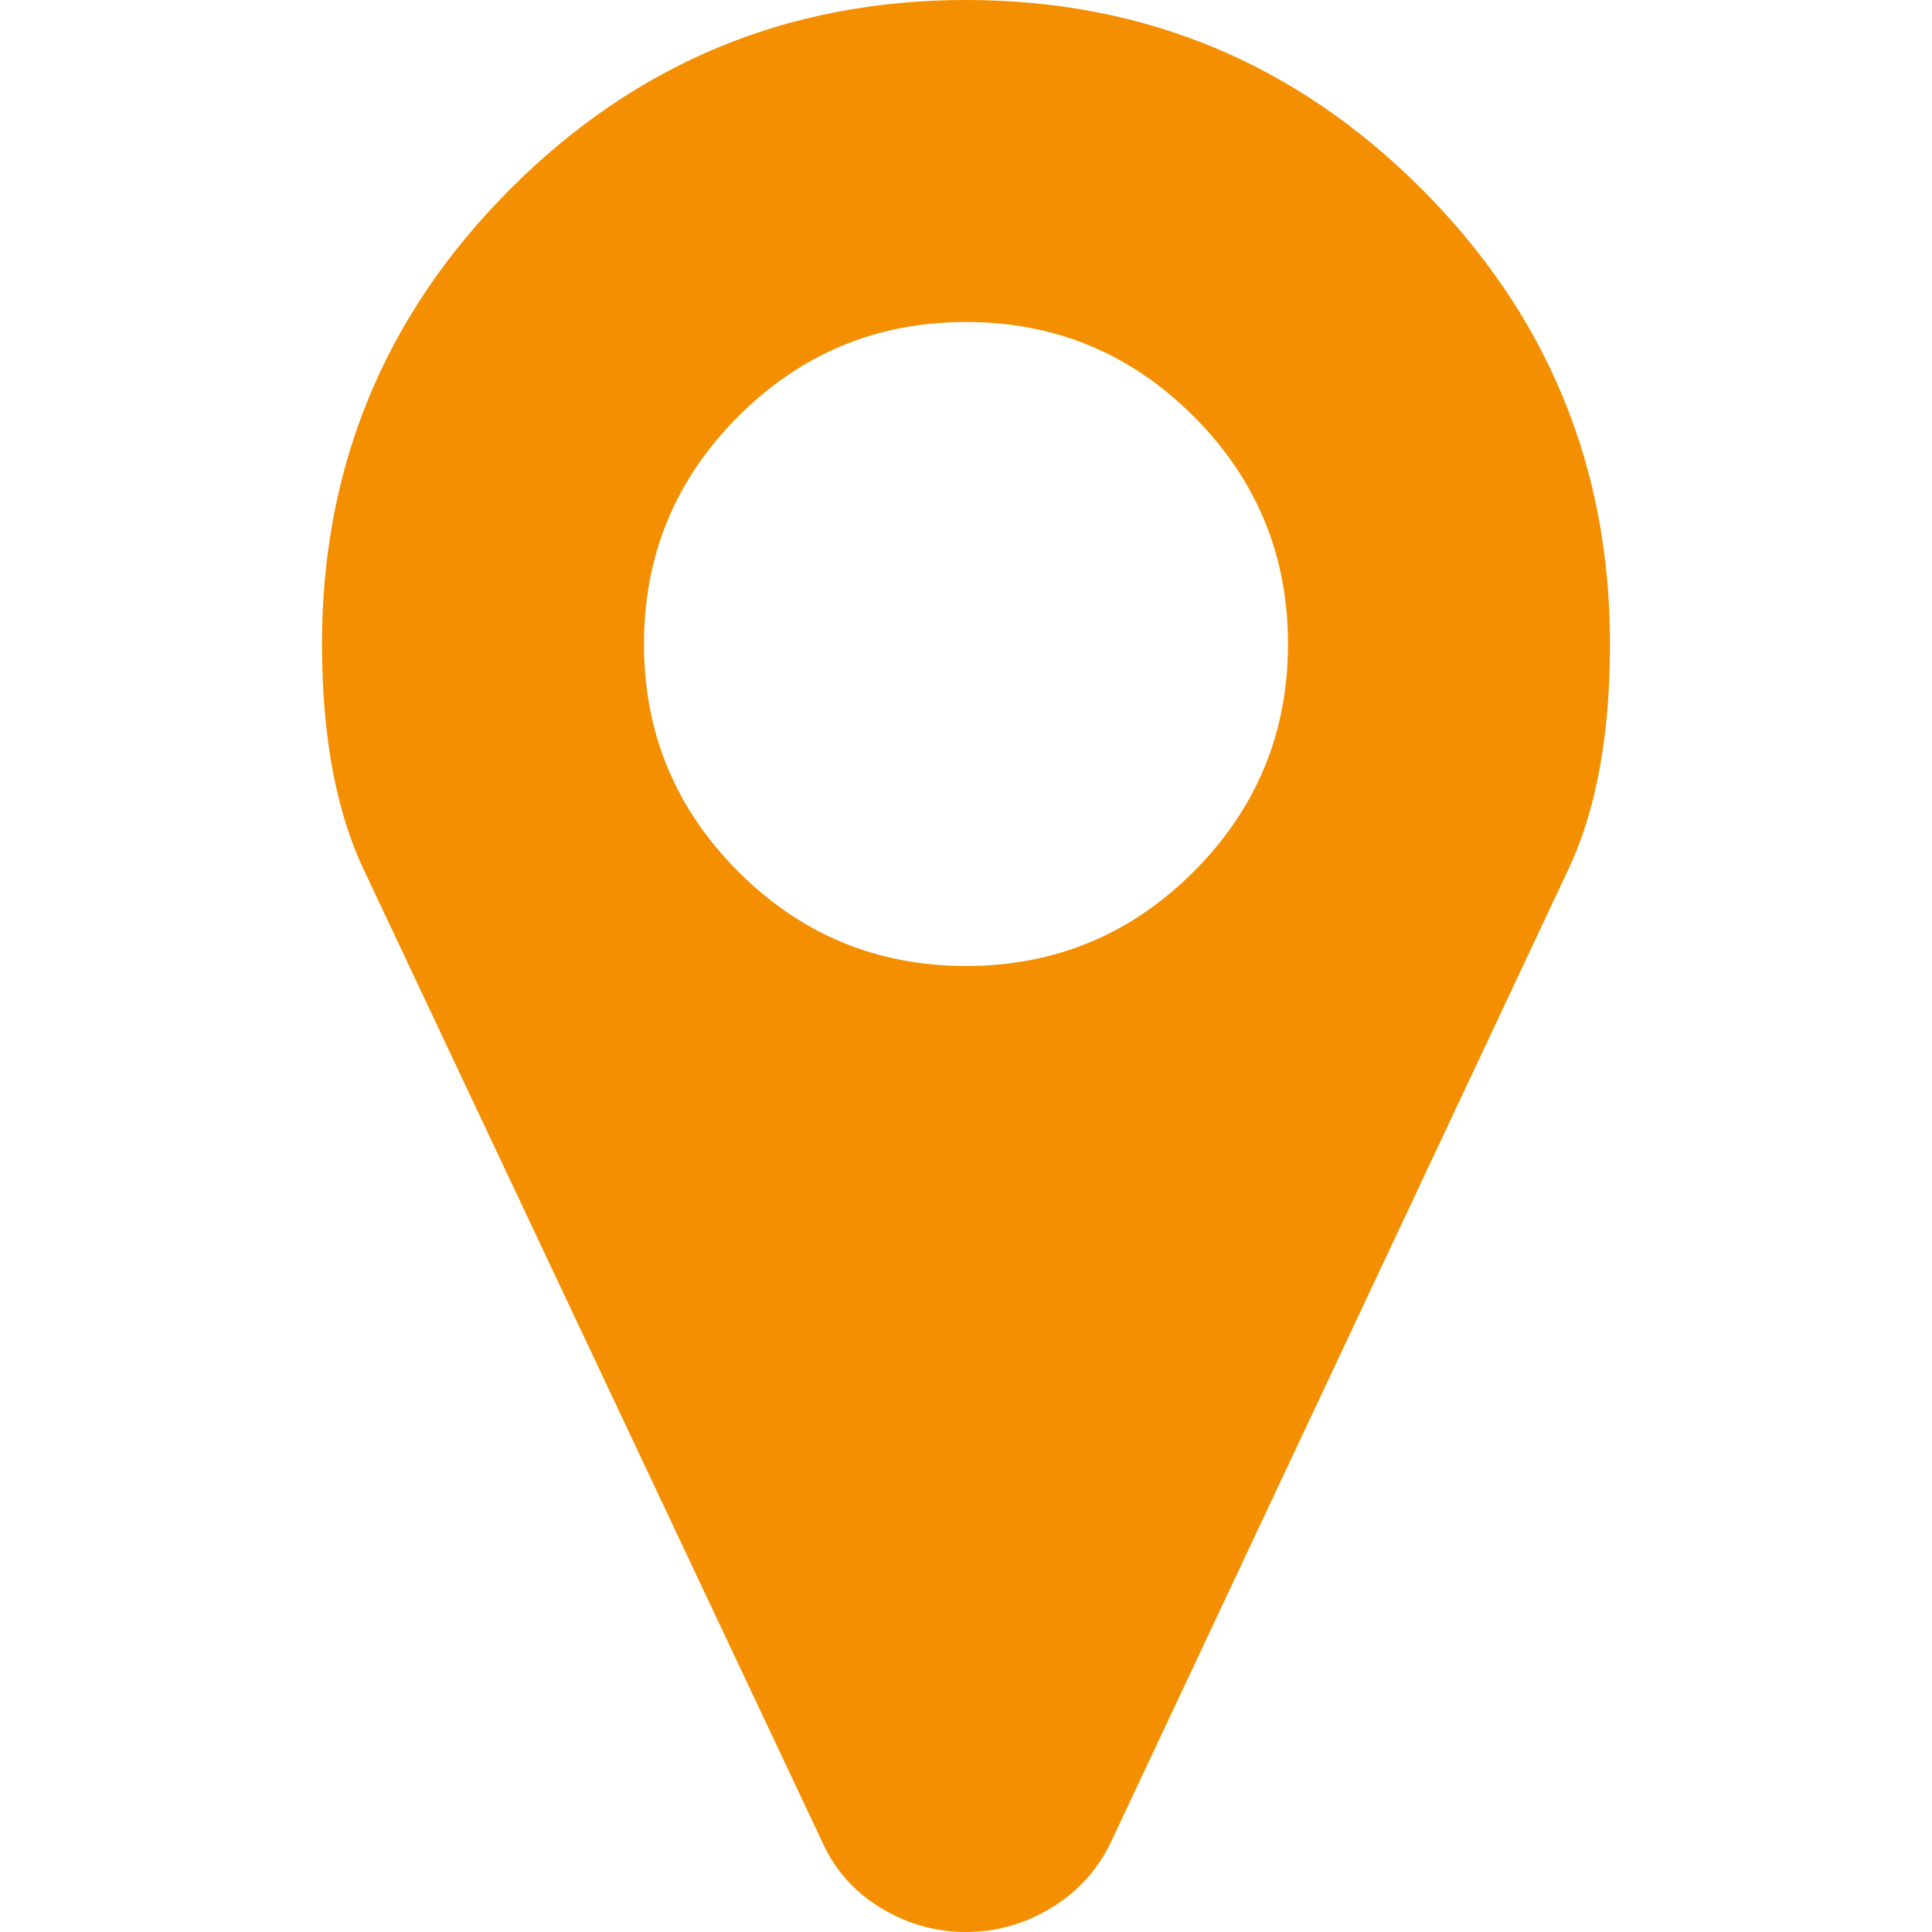
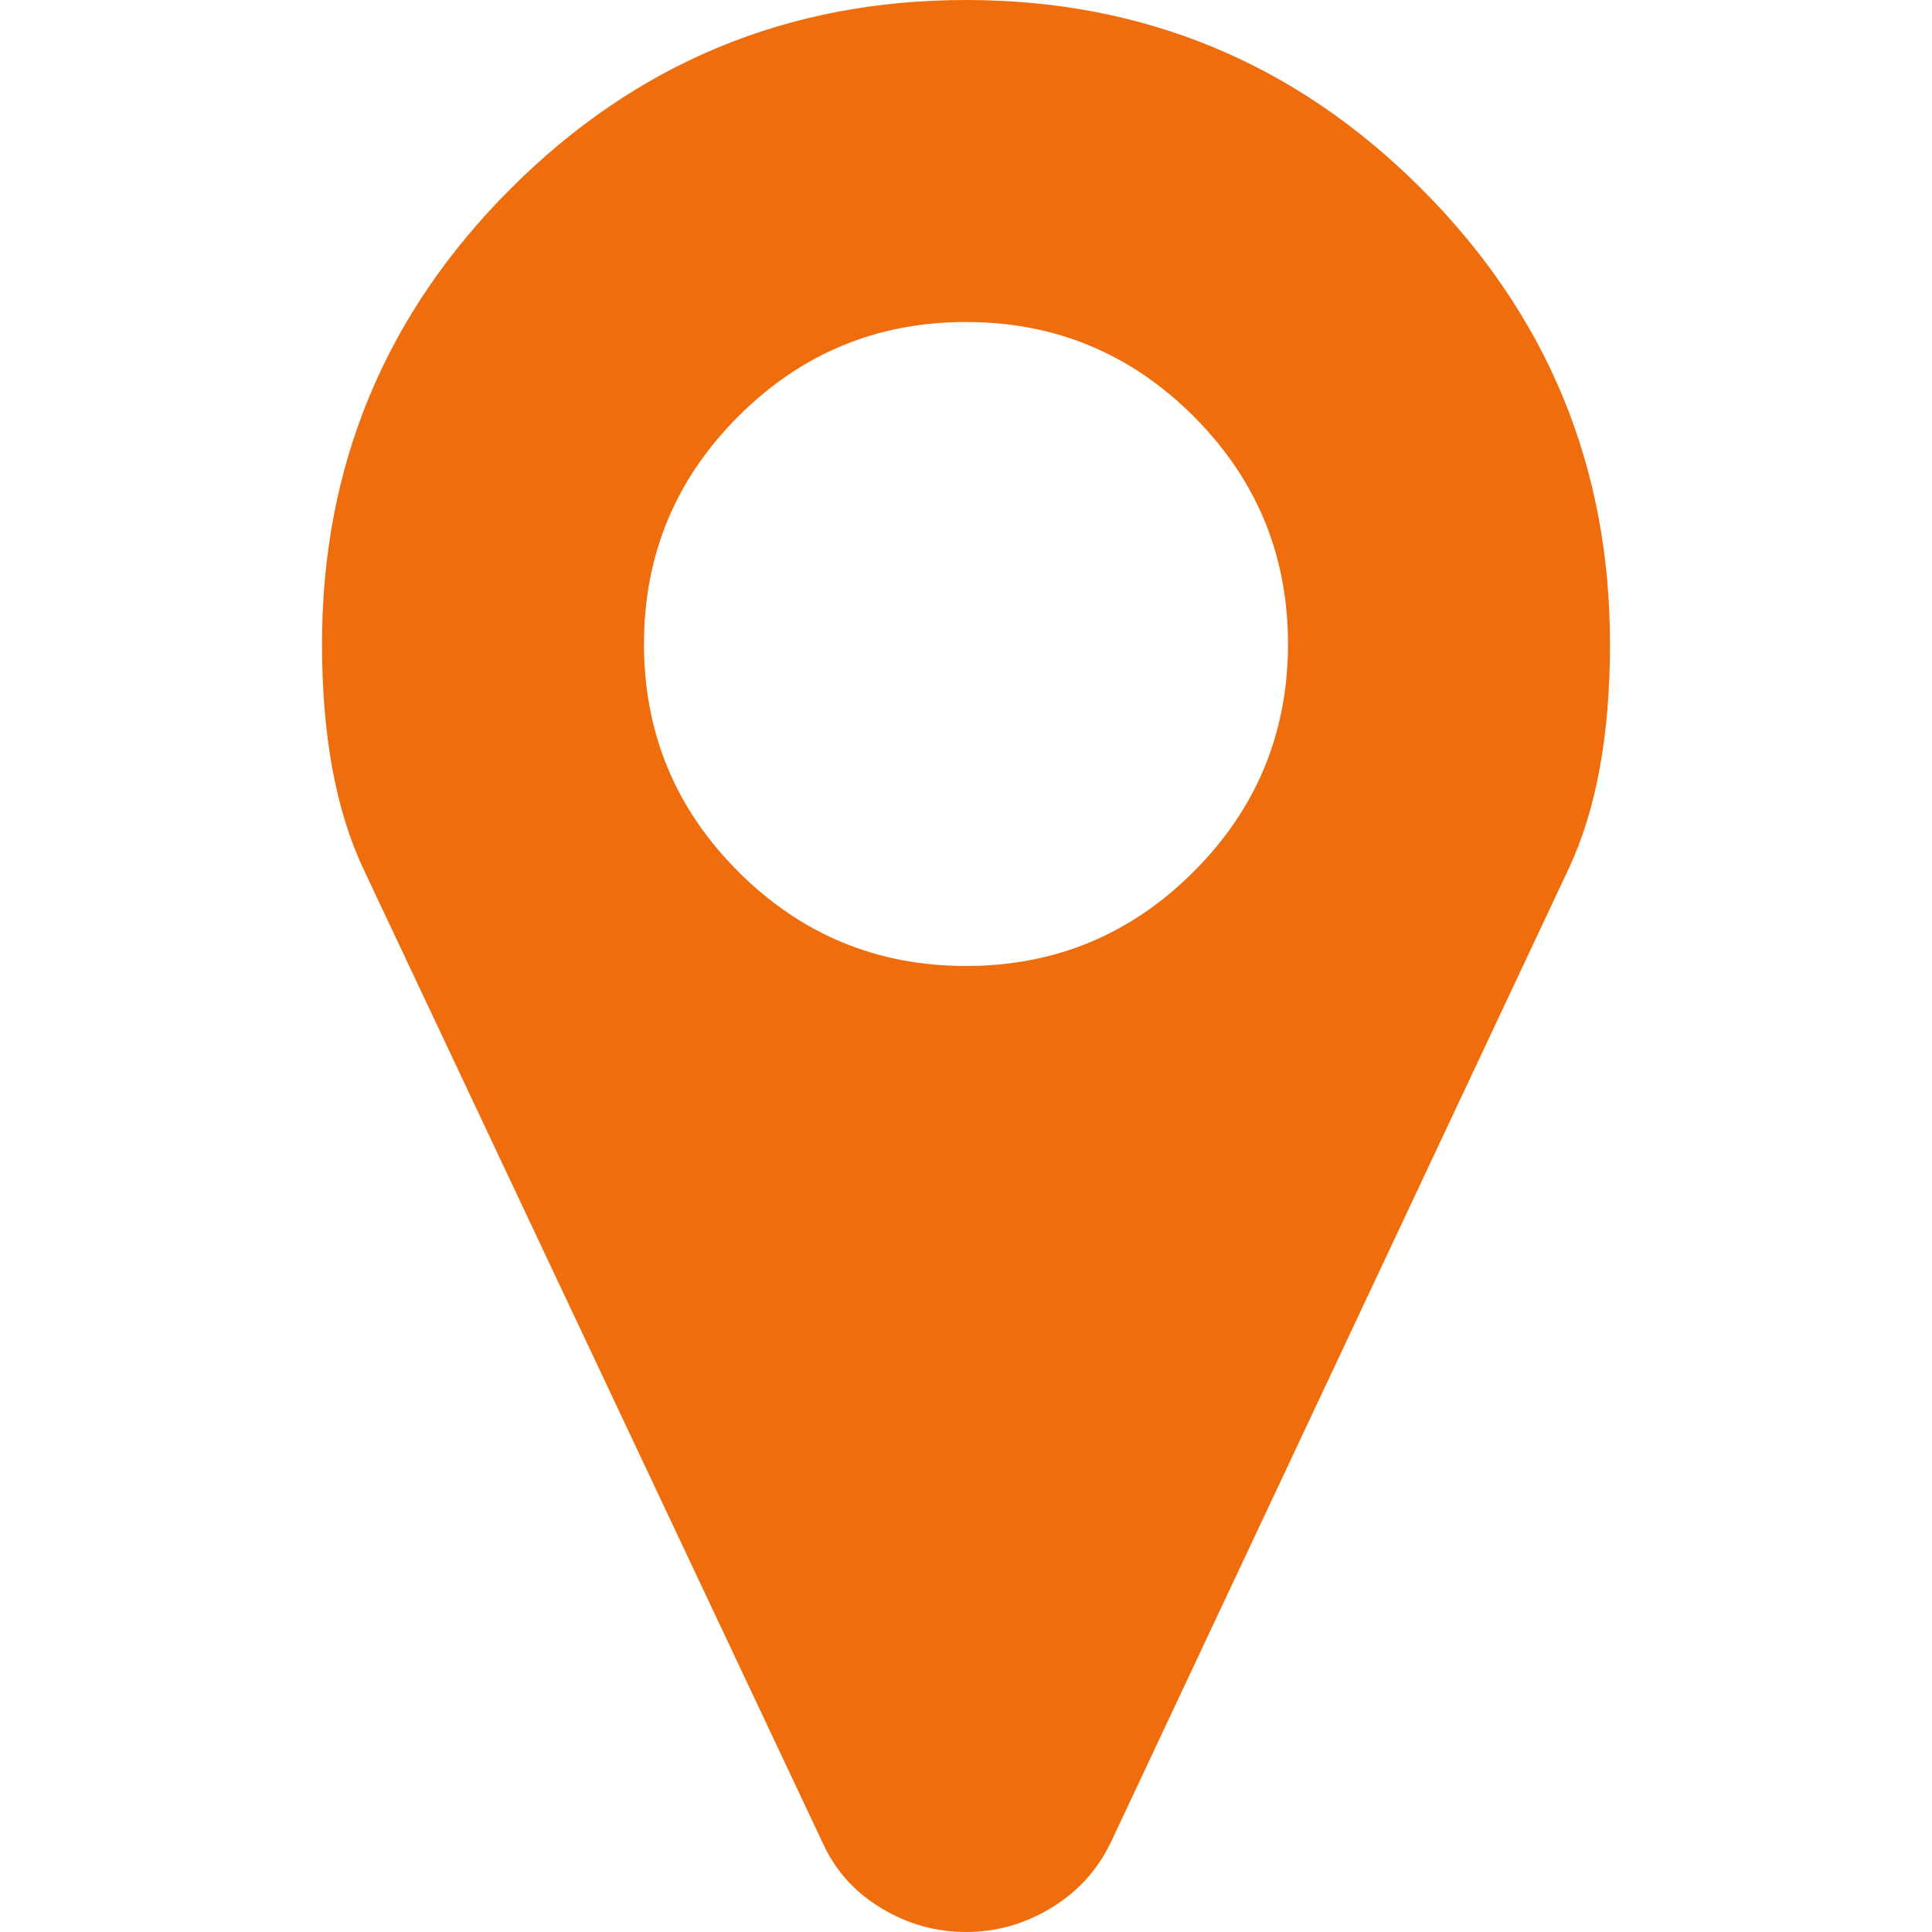
<svg xmlns="http://www.w3.org/2000/svg" version="1.1" id="Capa_1" x="0px" y="0px" width="438.536px" height="438.536px" viewBox="0 0 438.536 438.536" style="enable-background:new 0 0 438.536 438.536;" xml:space="preserve">
  <g>
-     <path d="M322.621,42.825C294.073,14.272,259.619,0,219.268,0c-40.353,0-74.803,14.275-103.353,42.825   c-28.549,28.549-42.825,63-42.825,103.353c0,20.749,3.14,37.782,9.419,51.106l104.21,220.986   c2.856,6.276,7.283,11.225,13.278,14.838c5.996,3.617,12.419,5.428,19.273,5.428c6.852,0,13.278-1.811,19.273-5.428   c5.996-3.613,10.513-8.562,13.559-14.838l103.918-220.986c6.282-13.324,9.424-30.358,9.424-51.106   C365.449,105.825,351.176,71.378,322.621,42.825z M270.942,197.855c-14.273,14.272-31.497,21.411-51.674,21.411   s-37.401-7.139-51.678-21.411c-14.275-14.277-21.414-31.501-21.414-51.678c0-20.175,7.139-37.402,21.414-51.675   c14.277-14.275,31.504-21.414,51.678-21.414c20.177,0,37.401,7.139,51.674,21.414c14.274,14.272,21.413,31.5,21.413,51.675   C292.355,166.352,285.217,183.575,270.942,197.855z" id="id_101" style="fill: rgb(243, 143, 0);" />
+     <path d="M322.621,42.825C294.073,14.272,259.619,0,219.268,0c-40.353,0-74.803,14.275-103.353,42.825   c-28.549,28.549-42.825,63-42.825,103.353c0,20.749,3.14,37.782,9.419,51.106l104.21,220.986   c2.856,6.276,7.283,11.225,13.278,14.838c5.996,3.617,12.419,5.428,19.273,5.428c6.852,0,13.278-1.811,19.273-5.428   c5.996-3.613,10.513-8.562,13.559-14.838l103.918-220.986c6.282-13.324,9.424-30.358,9.424-51.106   C365.449,105.825,351.176,71.378,322.621,42.825z M270.942,197.855c-14.273,14.272-31.497,21.411-51.674,21.411   s-37.401-7.139-51.678-21.411c-14.275-14.277-21.414-31.501-21.414-51.678c0-20.175,7.139-37.402,21.414-51.675   c14.277-14.275,31.504-21.414,51.678-21.414c20.177,0,37.401,7.139,51.674,21.414c14.274,14.272,21.413,31.5,21.413,51.675   C292.355,166.352,285.217,183.575,270.942,197.855z" id="id_101" style="fill: #f06d0d;" />
  </g>
  <g>
</g>
  <g>
</g>
  <g>
</g>
  <g>
</g>
  <g>
</g>
  <g>
</g>
  <g>
</g>
  <g>
</g>
  <g>
</g>
  <g>
</g>
  <g>
</g>
  <g>
</g>
  <g>
</g>
  <g>
</g>
  <g>
</g>
</svg>
